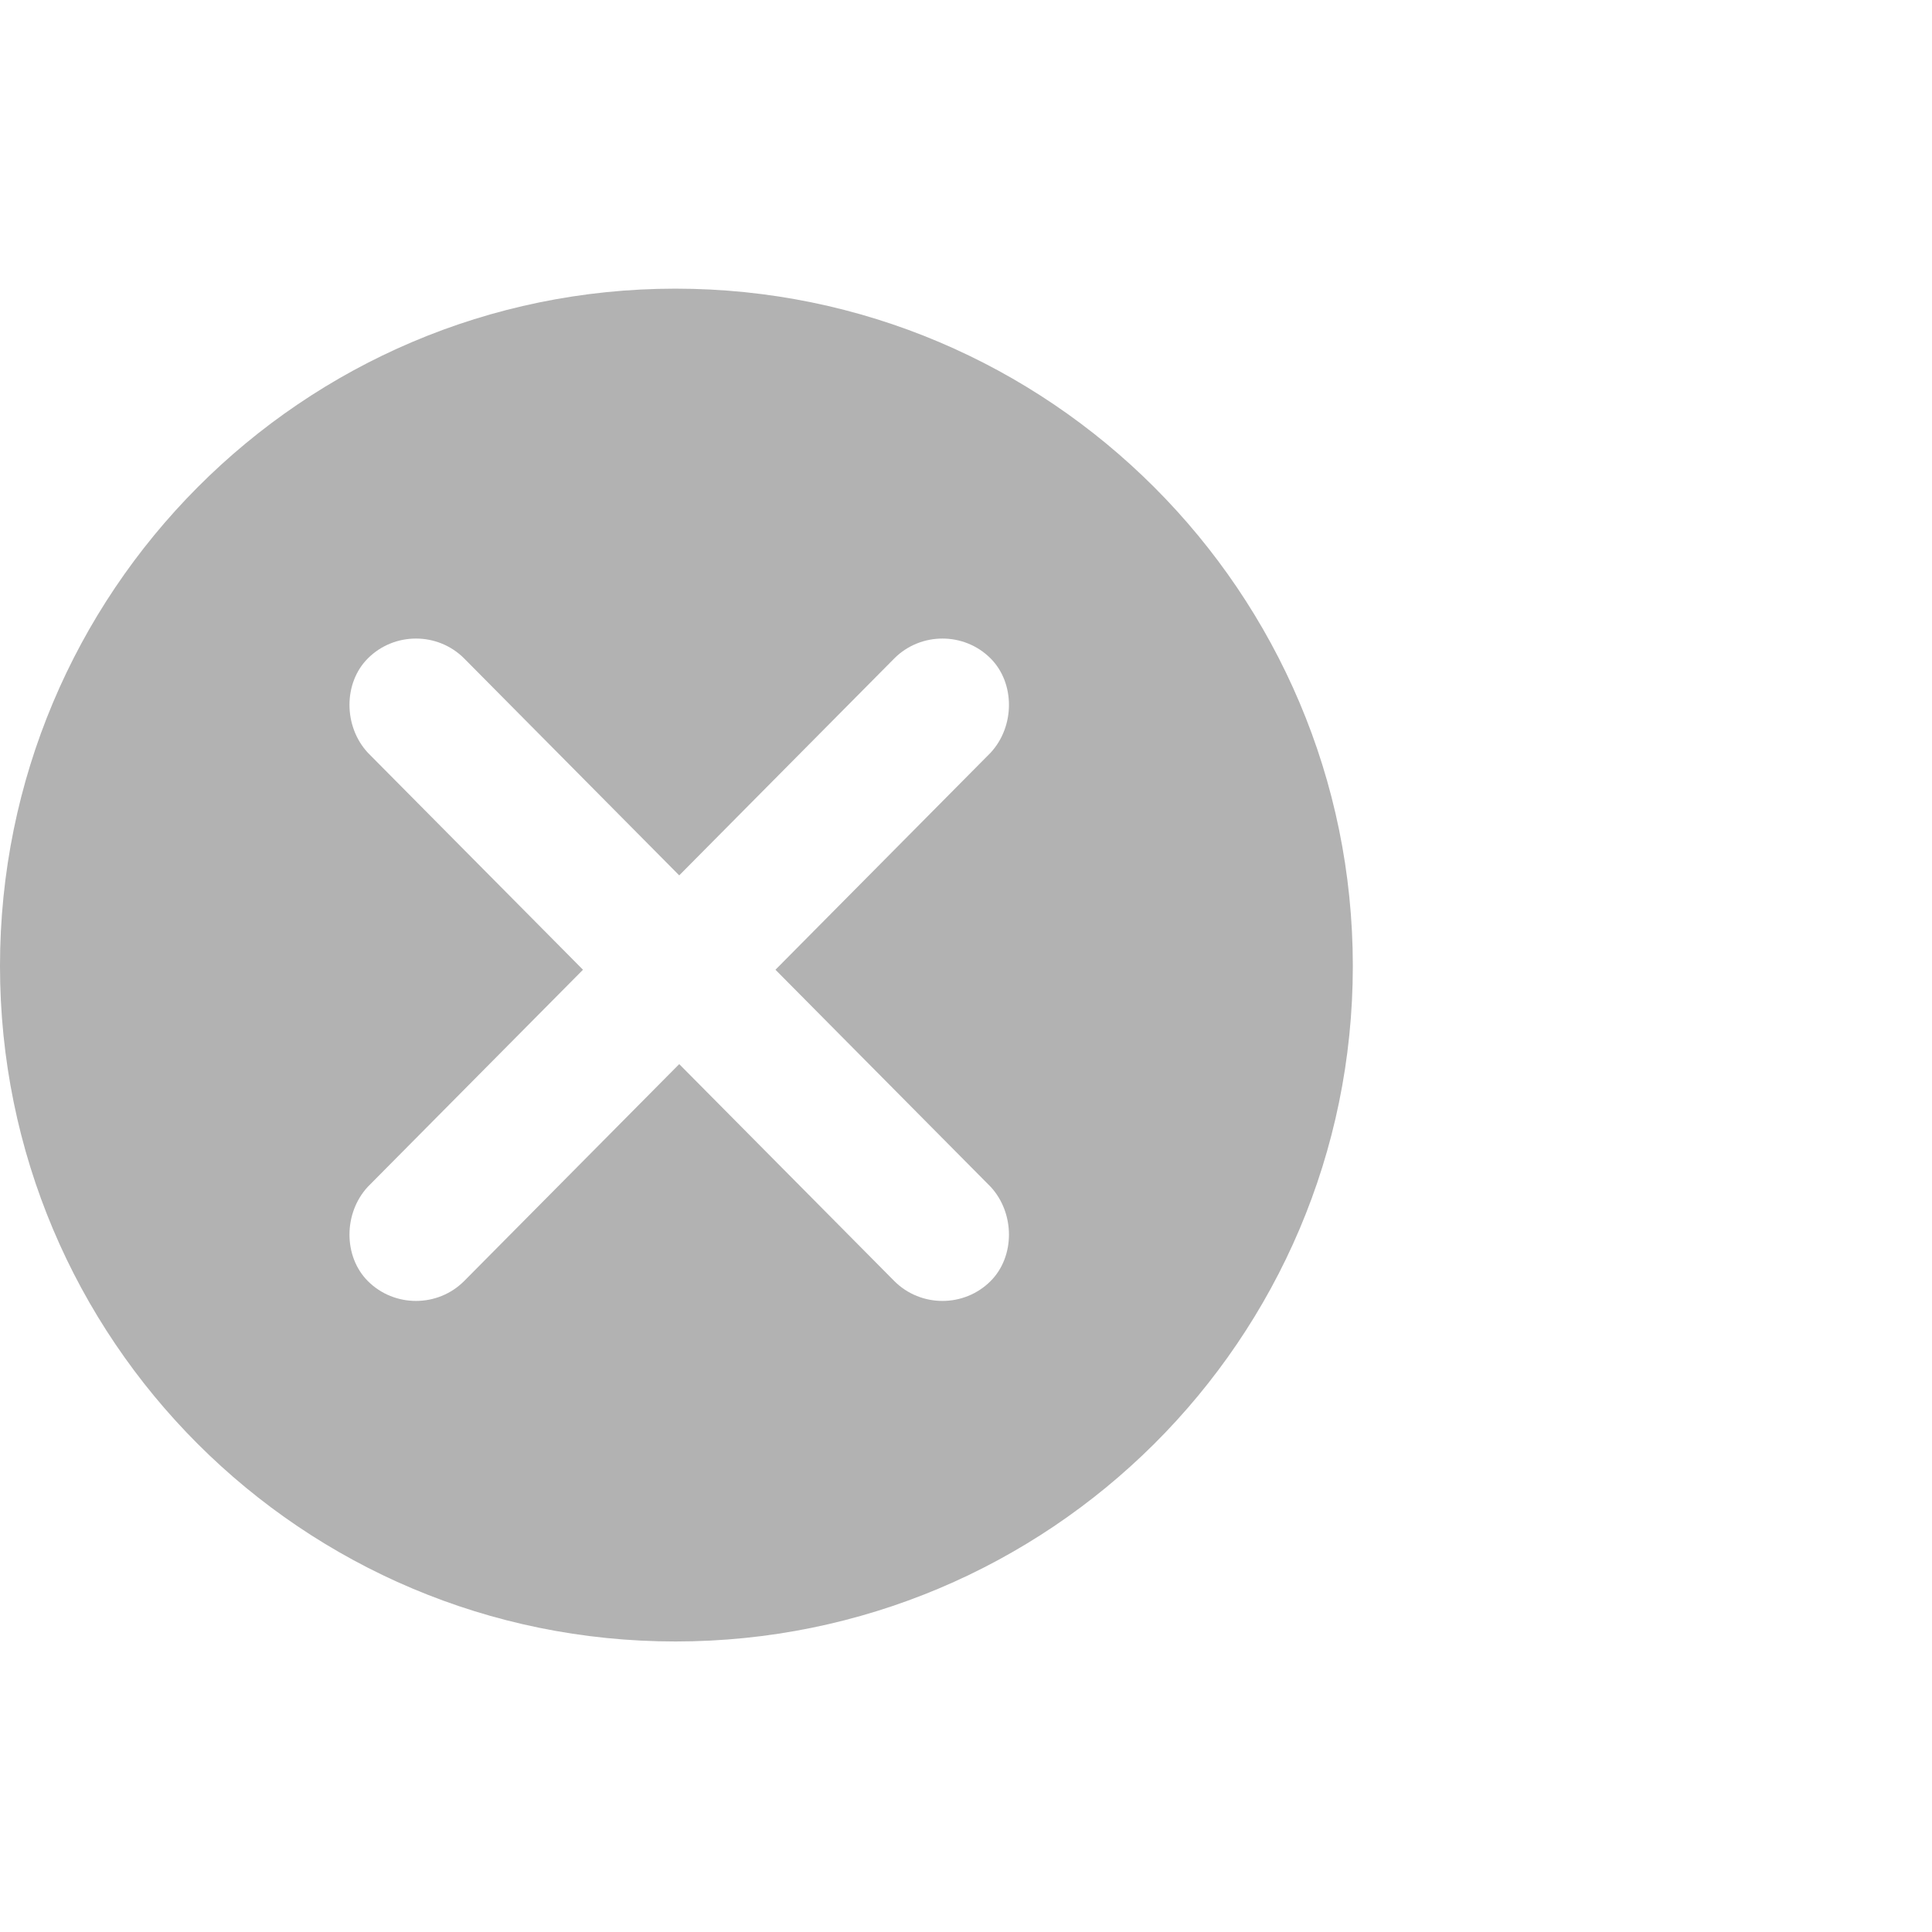
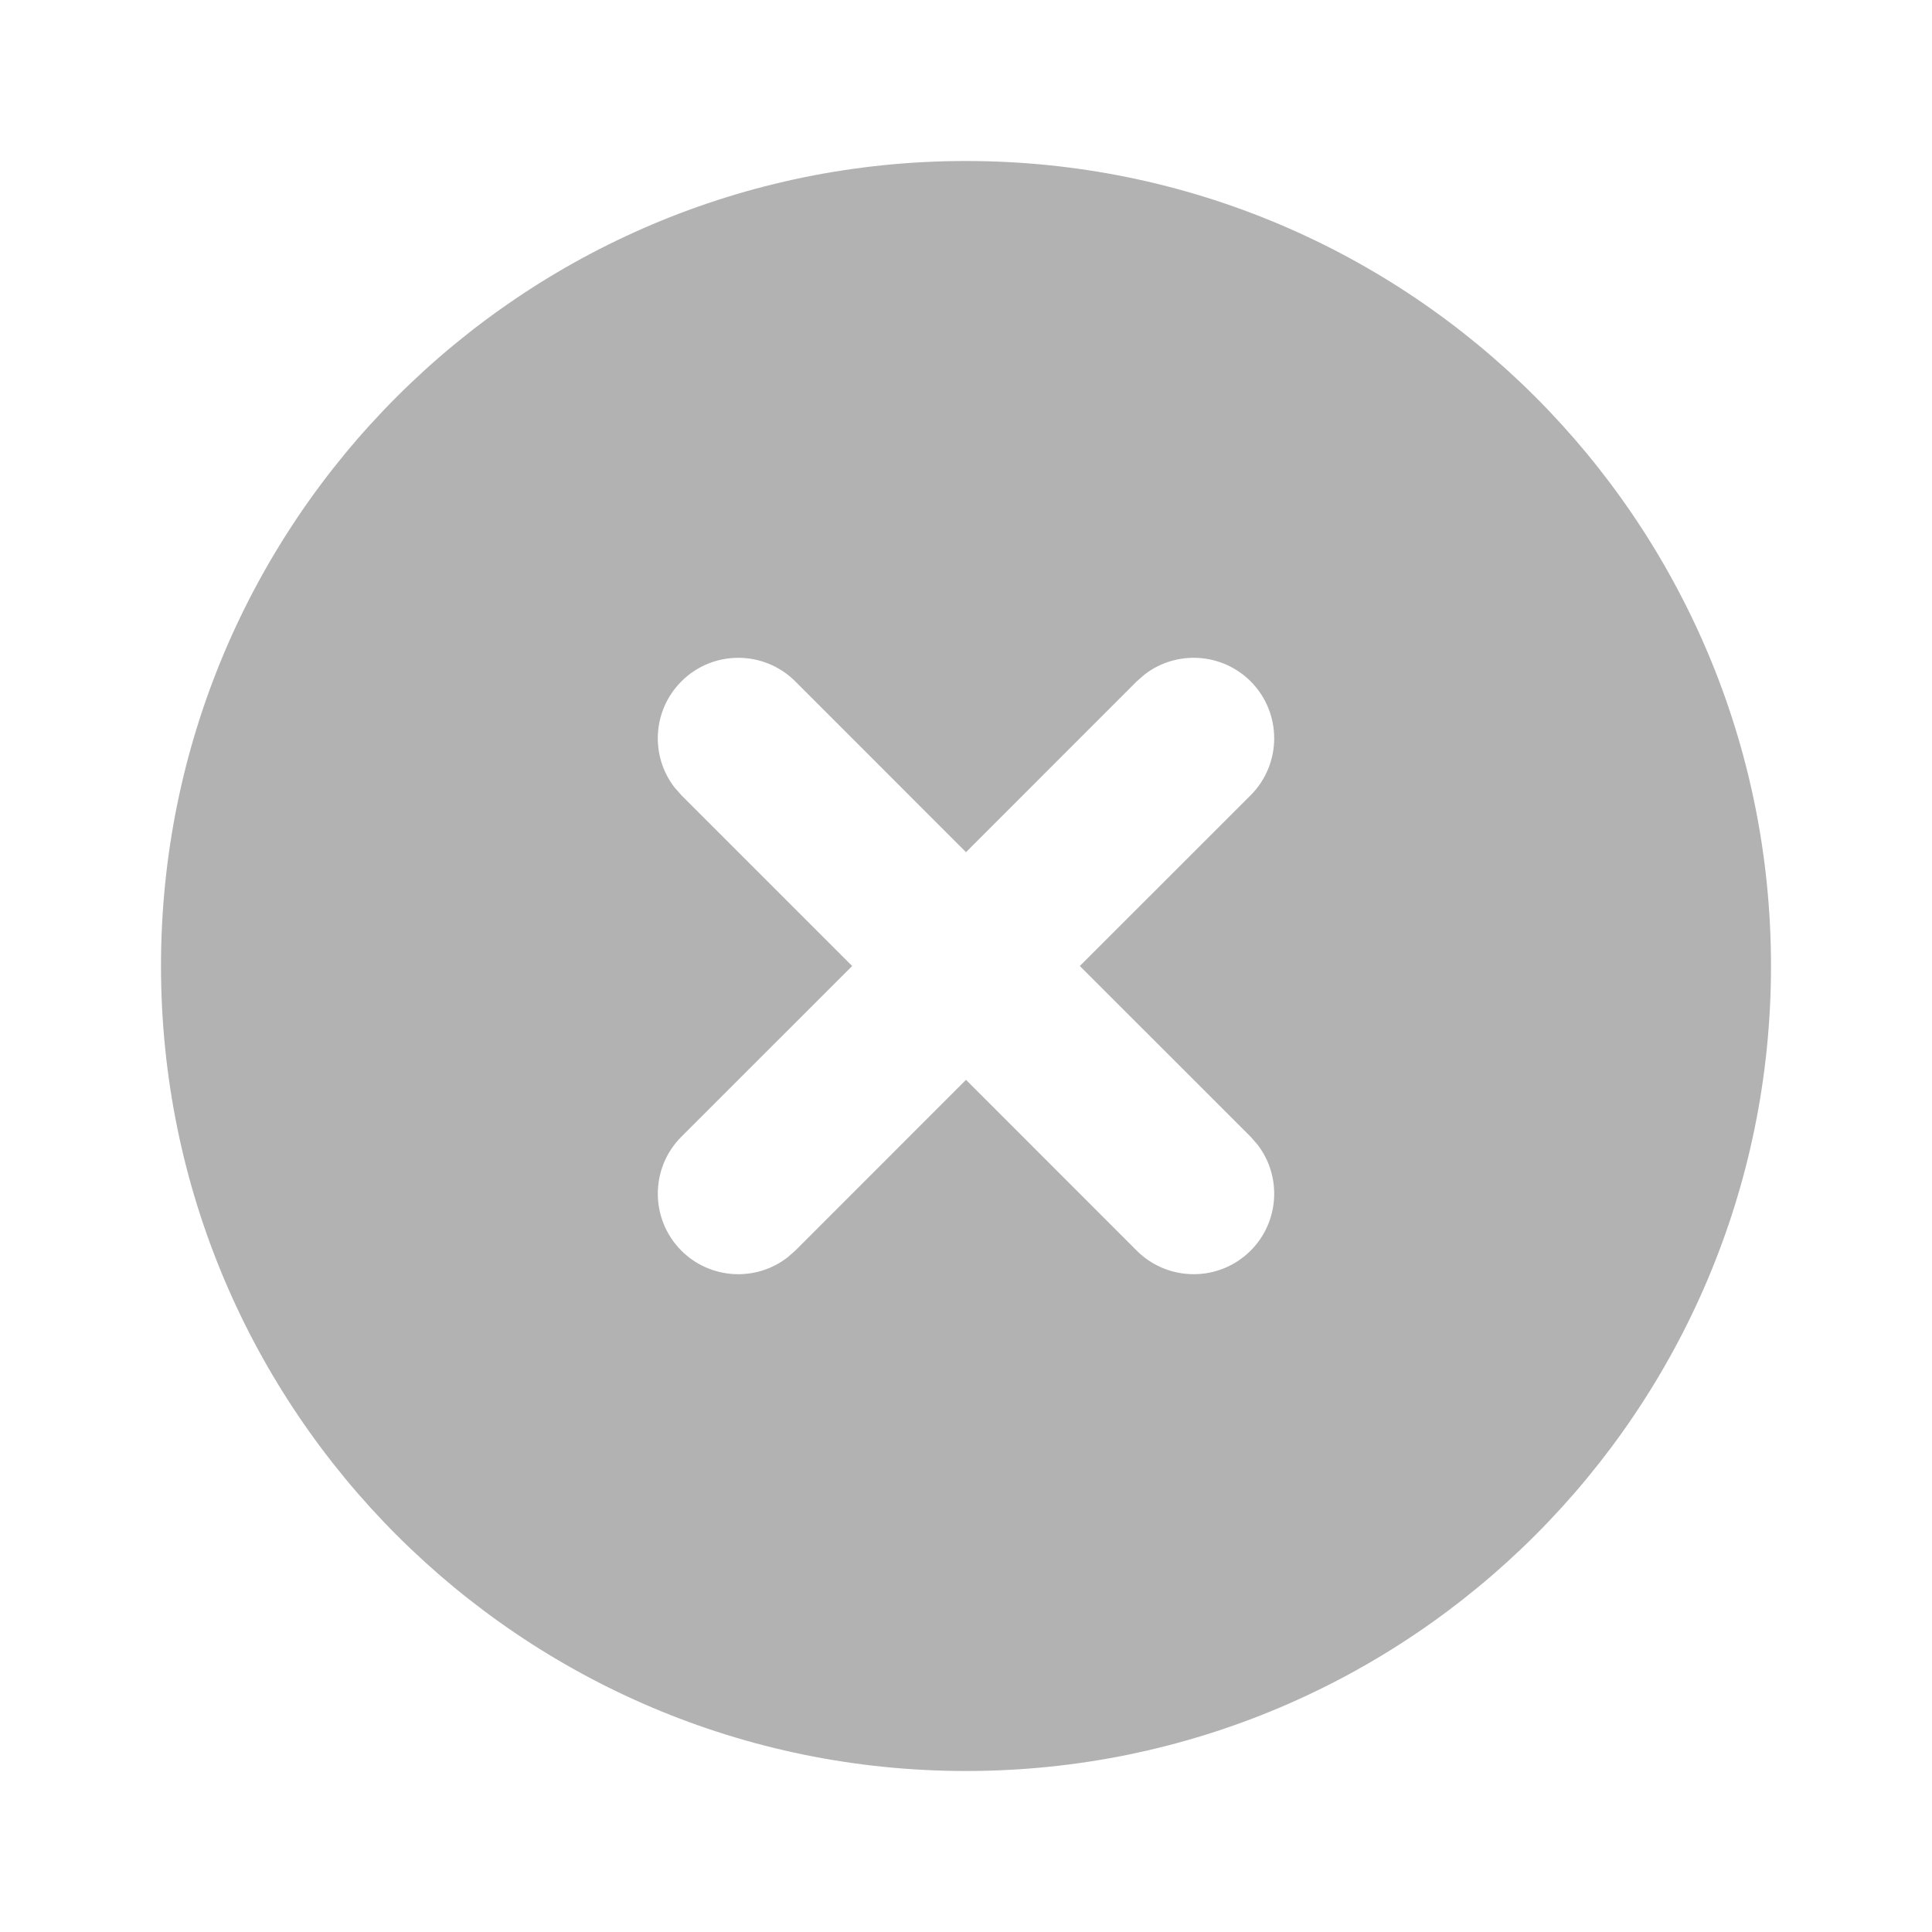
- <svg xmlns="http://www.w3.org/2000/svg" fill="#B2B2B2" width="800px" height="800px" viewBox="0 0 32 32" version="1.1">
+ <svg xmlns="http://www.w3.org/2000/svg" width="800px" height="800px" viewBox="0 0 24 24" version="1.1" fill="#B2B2B2">
  <g id="SVGRepo_bgCarrier" stroke-width="0" />
  <g id="SVGRepo_tracerCarrier" stroke-linecap="round" stroke-linejoin="round" />
  <g id="SVGRepo_iconCarrier">
-     <path d="M11.188 4.781c6.188 0 11.219 5.031 11.219 11.219s-5.031 11.188-11.219 11.188-11.188-5-11.188-11.188 5-11.219 11.188-11.219zM11.25 17.625l3.563 3.594c0.438 0.438 1.156 0.438 1.594 0 0.406-0.406 0.406-1.125 0-1.563l-3.563-3.594 3.563-3.594c0.406-0.438 0.406-1.156 0-1.563-0.438-0.438-1.156-0.438-1.594 0l-3.563 3.594-3.563-3.594c-0.438-0.438-1.156-0.438-1.594 0-0.406 0.406-0.406 1.125 0 1.563l3.563 3.594-3.563 3.594c-0.406 0.438-0.406 1.156 0 1.563 0.438 0.438 1.156 0.438 1.594 0z" />
+     <g id="页面-1" stroke="none" stroke-width="1" fill="none" fill-rule="evenodd">
+       <g id="System" transform="translate(-240, -48)" fill-rule="nonzero">
+         <g id="close_circle_fill" transform="translate(240, 48)">
+           <path d="M24,0 L24,24 L0,24 L0,0 L24,0 Z M12.593,23.258 L12.582,23.26 L12.511,23.295 L12.492,23.299 L12.492,23.299 L12.477,23.295 L12.406,23.26 C12.396,23.256 12.387,23.259 12.382,23.265 L12.378,23.276 L12.361,23.703 L12.366,23.723 L12.377,23.736 L12.48,23.81 L12.495,23.814 L12.495,23.814 L12.507,23.81 L12.611,23.736 L12.623,23.72 L12.623,23.72 L12.627,23.703 L12.61,23.276 C12.608,23.266 12.601,23.259 12.593,23.258 L12.593,23.258 Z M12.858,23.145 L12.845,23.147 L12.66,23.24 L12.65,23.25 L12.65,23.25 L12.647,23.261 L12.665,23.691 L12.67,23.703 L12.67,23.703 L12.678,23.71 L12.879,23.803 C12.891,23.807 12.902,23.803 12.908,23.795 L12.912,23.781 L12.878,23.167 C12.875,23.155 12.867,23.147 12.858,23.145 L12.858,23.145 Z M12.143,23.147 C12.133,23.142 12.122,23.145 12.116,23.153 L12.11,23.167 L12.076,23.781 C12.075,23.793 12.083,23.802 12.093,23.805 L12.108,23.803 L12.309,23.71 L12.319,23.702 L12.319,23.702 L12.323,23.691 L12.34,23.261 L12.337,23.249 L12.337,23.249 L12.328,23.24 L12.143,23.147 Z" id="MingCute" fill-rule="nonzero"> </path>
+           <path d="M12,2 C17.523,2 22,6.477 22,12 C22,17.523 17.523,22 12,22 C6.477,22 2,17.523 2,12 C2,6.477 6.477,2 12,2 Z M9.879,8.464 C9.488,8.074 8.855,8.074 8.465,8.464 C8.104,8.825 8.076,9.392 8.381,9.784 L8.465,9.879 L10.586,12 L8.464,14.121 C8.074,14.512 8.074,15.145 8.464,15.536 C8.825,15.896 9.392,15.924 9.784,15.619 L9.879,15.536 L12,13.414 L14.121,15.536 C14.512,15.926 15.145,15.926 15.536,15.536 C15.896,15.175 15.924,14.608 15.619,14.216 L15.536,14.121 L13.414,12 L15.536,9.879 C15.926,9.488 15.926,8.855 15.536,8.464 C15.175,8.104 14.608,8.076 14.216,8.381 L14.121,8.464 L12,10.586 L9.879,8.464 Z" id="形状" fill="#B2B2B2"> </path>
+         </g>
+       </g>
+     </g>
  </g>
</svg>
